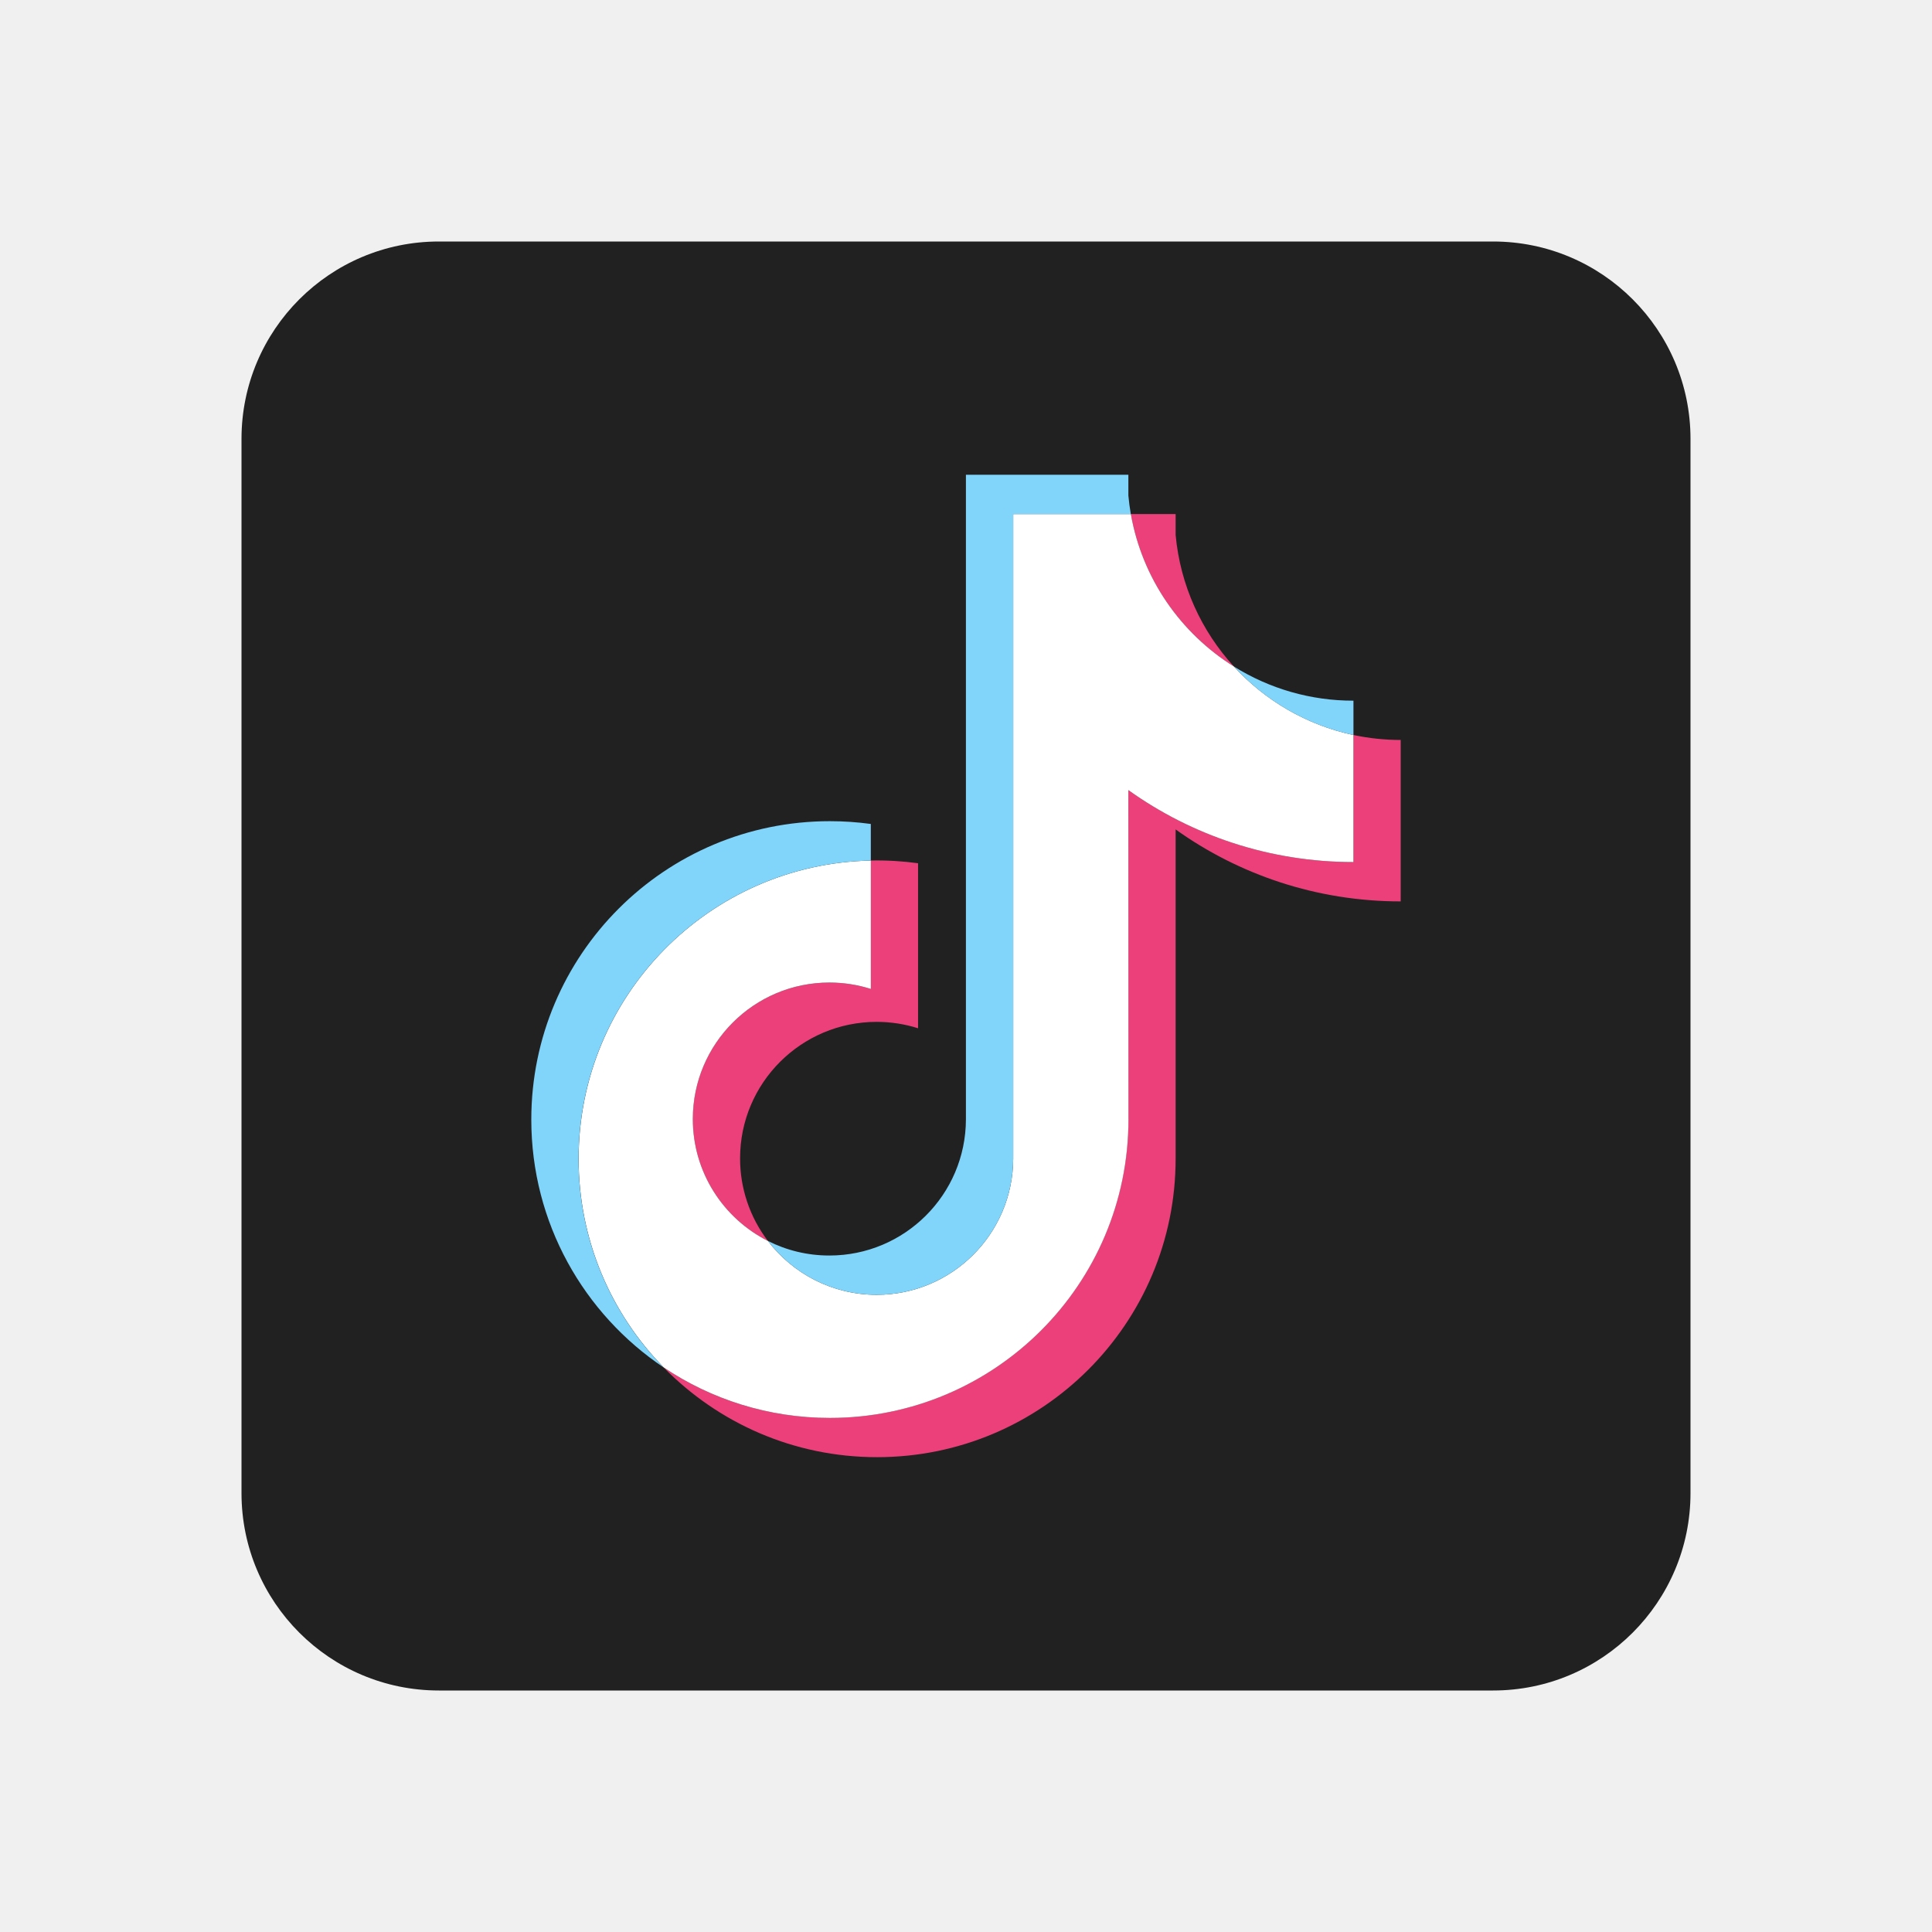
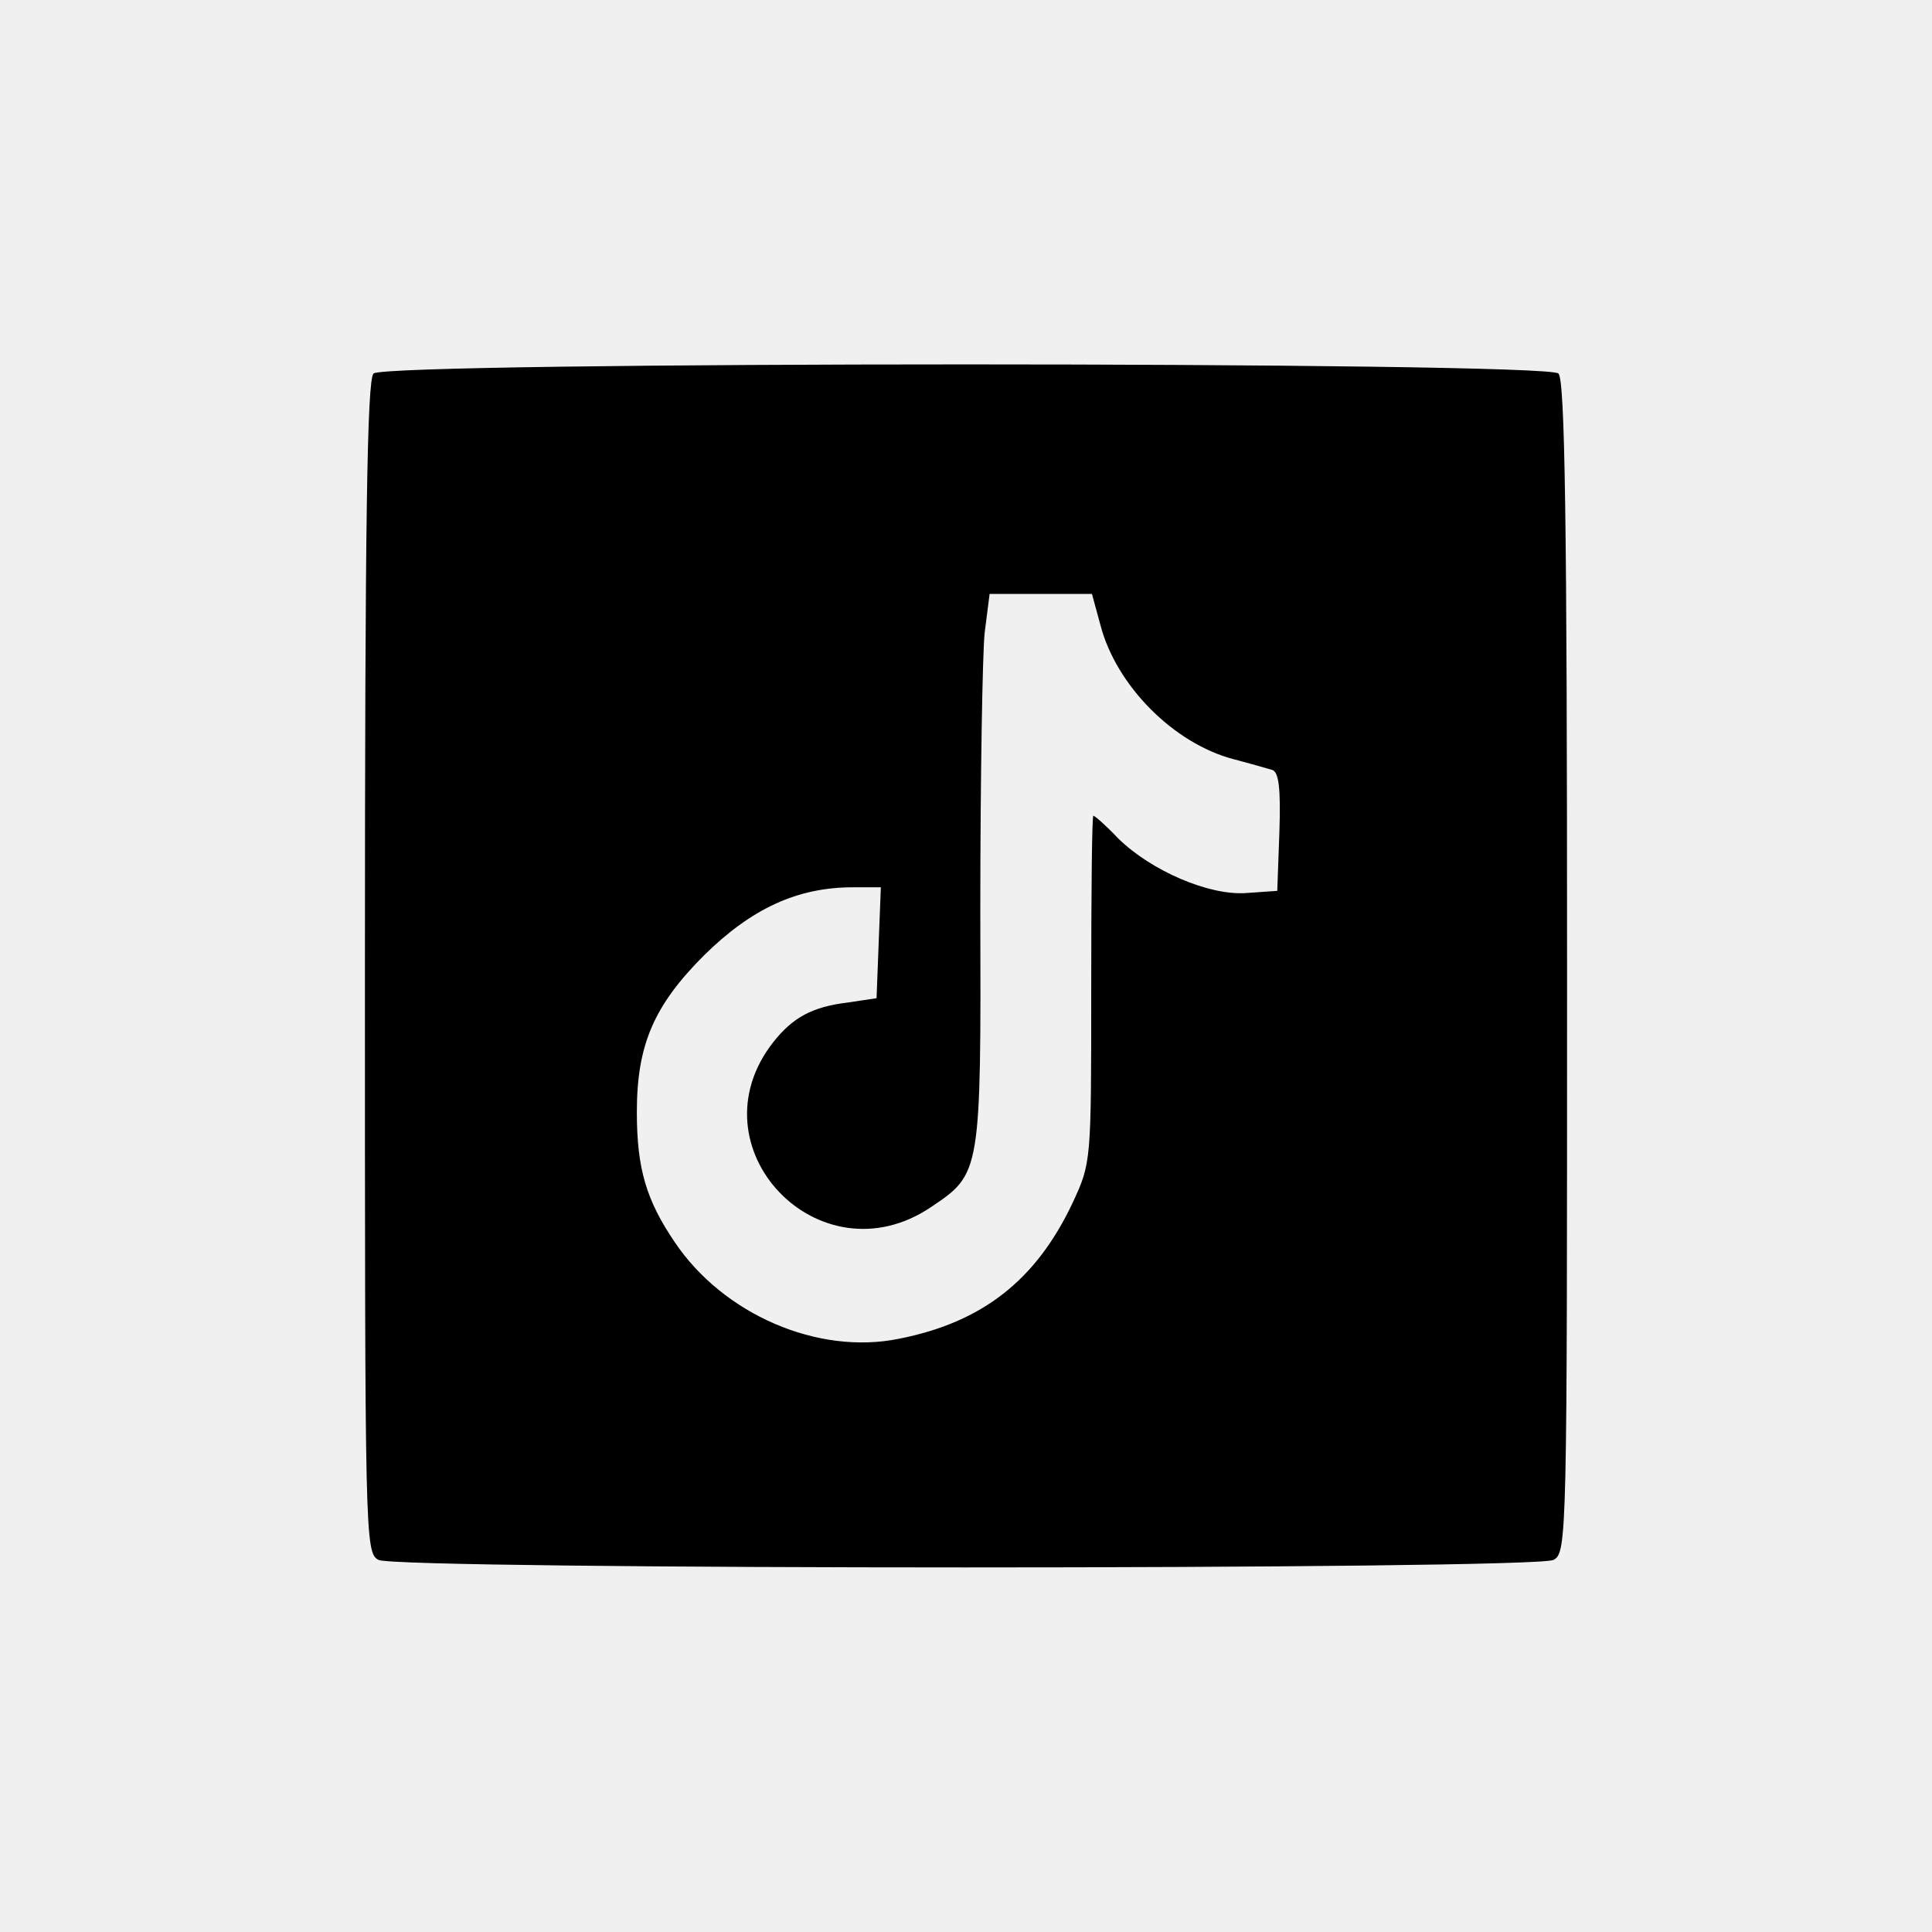
- <svg xmlns="http://www.w3.org/2000/svg" viewBox="0 0 48 48" width="48px" height="48px" fill-rule="evenodd" clip-rule="evenodd">
-   <path fill="#212121" fill-rule="evenodd" d="M10.904,6h26.191C39.804,6,42,8.196,42,10.904v26.191 C42,39.804,39.804,42,37.096,42H10.904C8.196,42,6,39.804,6,37.096V10.904C6,8.196,8.196,6,10.904,6z" clip-rule="evenodd" />
-   <path fill="#ec407a" fill-rule="evenodd" d="M29.208,20.607c1.576,1.126,3.507,1.788,5.592,1.788v-4.011 c-0.395,0-0.788-0.041-1.174-0.123v3.157c-2.085,0-4.015-0.663-5.592-1.788v8.184c0,4.094-3.321,7.413-7.417,7.413 c-1.528,0-2.949-0.462-4.129-1.254c1.347,1.376,3.225,2.23,5.303,2.23c4.096,0,7.417-3.319,7.417-7.413L29.208,20.607L29.208,20.607 z M30.657,16.561c-0.805-0.879-1.334-2.016-1.449-3.273v-0.516h-1.113C28.375,14.369,29.331,15.734,30.657,16.561L30.657,16.561z M19.079,30.832c-0.45-0.59-0.693-1.311-0.692-2.053c0-1.873,1.519-3.391,3.393-3.391c0.349,0,0.696,0.053,1.029,0.159v-4.1 c-0.389-0.053-0.781-0.076-1.174-0.068v3.191c-0.333-0.106-0.68-0.159-1.03-0.159c-1.874,0-3.393,1.518-3.393,3.391 C17.213,29.127,17.972,30.274,19.079,30.832z" clip-rule="evenodd" />
-   <path fill="#fff" fill-rule="evenodd" d="M28.034,19.63c1.576,1.126,3.507,1.788,5.592,1.788v-3.157 c-1.164-0.248-2.194-0.856-2.969-1.701c-1.326-0.827-2.281-2.191-2.561-3.788h-2.923v16.018c-0.007,1.867-1.523,3.379-3.393,3.379 c-1.102,0-2.081-0.525-2.701-1.338c-1.107-0.558-1.866-1.705-1.866-3.029c0-1.873,1.519-3.391,3.393-3.391 c0.359,0,0.705,0.056,1.03,0.159V21.38c-4.024,0.083-7.26,3.369-7.26,7.411c0,2.018,0.806,3.847,2.114,5.183 c1.18,0.792,2.601,1.254,4.129,1.254c4.096,0,7.417-3.319,7.417-7.413L28.034,19.63L28.034,19.63z" clip-rule="evenodd" />
-   <path fill="#81d4fa" fill-rule="evenodd" d="M33.626,18.262v-0.854c-1.05,0.002-2.078-0.292-2.969-0.848 C31.445,17.423,32.483,18.018,33.626,18.262z M28.095,12.772c-0.027-0.153-0.047-0.306-0.061-0.461v-0.516h-4.036v16.019 c-0.006,1.867-1.523,3.379-3.393,3.379c-0.549,0-1.067-0.13-1.526-0.362c0.62,0.813,1.599,1.338,2.701,1.338 c1.87,0,3.386-1.512,3.393-3.379V12.772H28.095z M21.635,21.38v-0.909c-0.337-0.046-0.677-0.069-1.018-0.069 c-4.097,0-7.417,3.319-7.417,7.413c0,2.567,1.305,4.829,3.288,6.159c-1.308-1.336-2.114-3.165-2.114-5.183 C14.374,24.749,17.611,21.463,21.635,21.38z" clip-rule="evenodd" />
+ <svg xmlns="http://www.w3.org/2000/svg" version="1.0" width="270pt" height="270pt" viewBox="0 0 270 270" preserveAspectRatio="xMidYMid meet">
+   <g transform="translate(0,270) scale(0.1,-0.1)" fill="#000000" stroke="none">
+     <path d="M522 2178 c-9 -9 -12 -207 -12 -830 0 -798 0 -818 19 -828 27 -14 1615 -14 1642 0 19 10 19 30 19 828 0 623 -3 821 -12 830 -17 17 -1639 17 -1656 0z m1016 -352 c22 -84 102 -165 186 -187 23 -6 47 -13 54 -15 9 -3 12 -25 10 -86 l-3 -83 -43 -3 c-52 -4 -133 31 -179 76 -17 18 -33 32 -35 32 -2 0 -3 -109 -3 -243 0 -241 0 -242 -26 -298 -51 -108 -126 -167 -243 -190 -113 -23 -245 34 -313 135 -40 59 -53 103 -53 182 0 94 24 149 94 219 66 65 130 95 208 95 l39 0 -3 -77 -3 -78 -40 -6 c-50 -6 -77 -21 -104 -55 -116 -147 64 -336 220 -231 70 47 70 47 69 416 0 182 3 356 6 386 l7 55 71 0 72 0 12 -44z" />
+   </g>
</svg>
